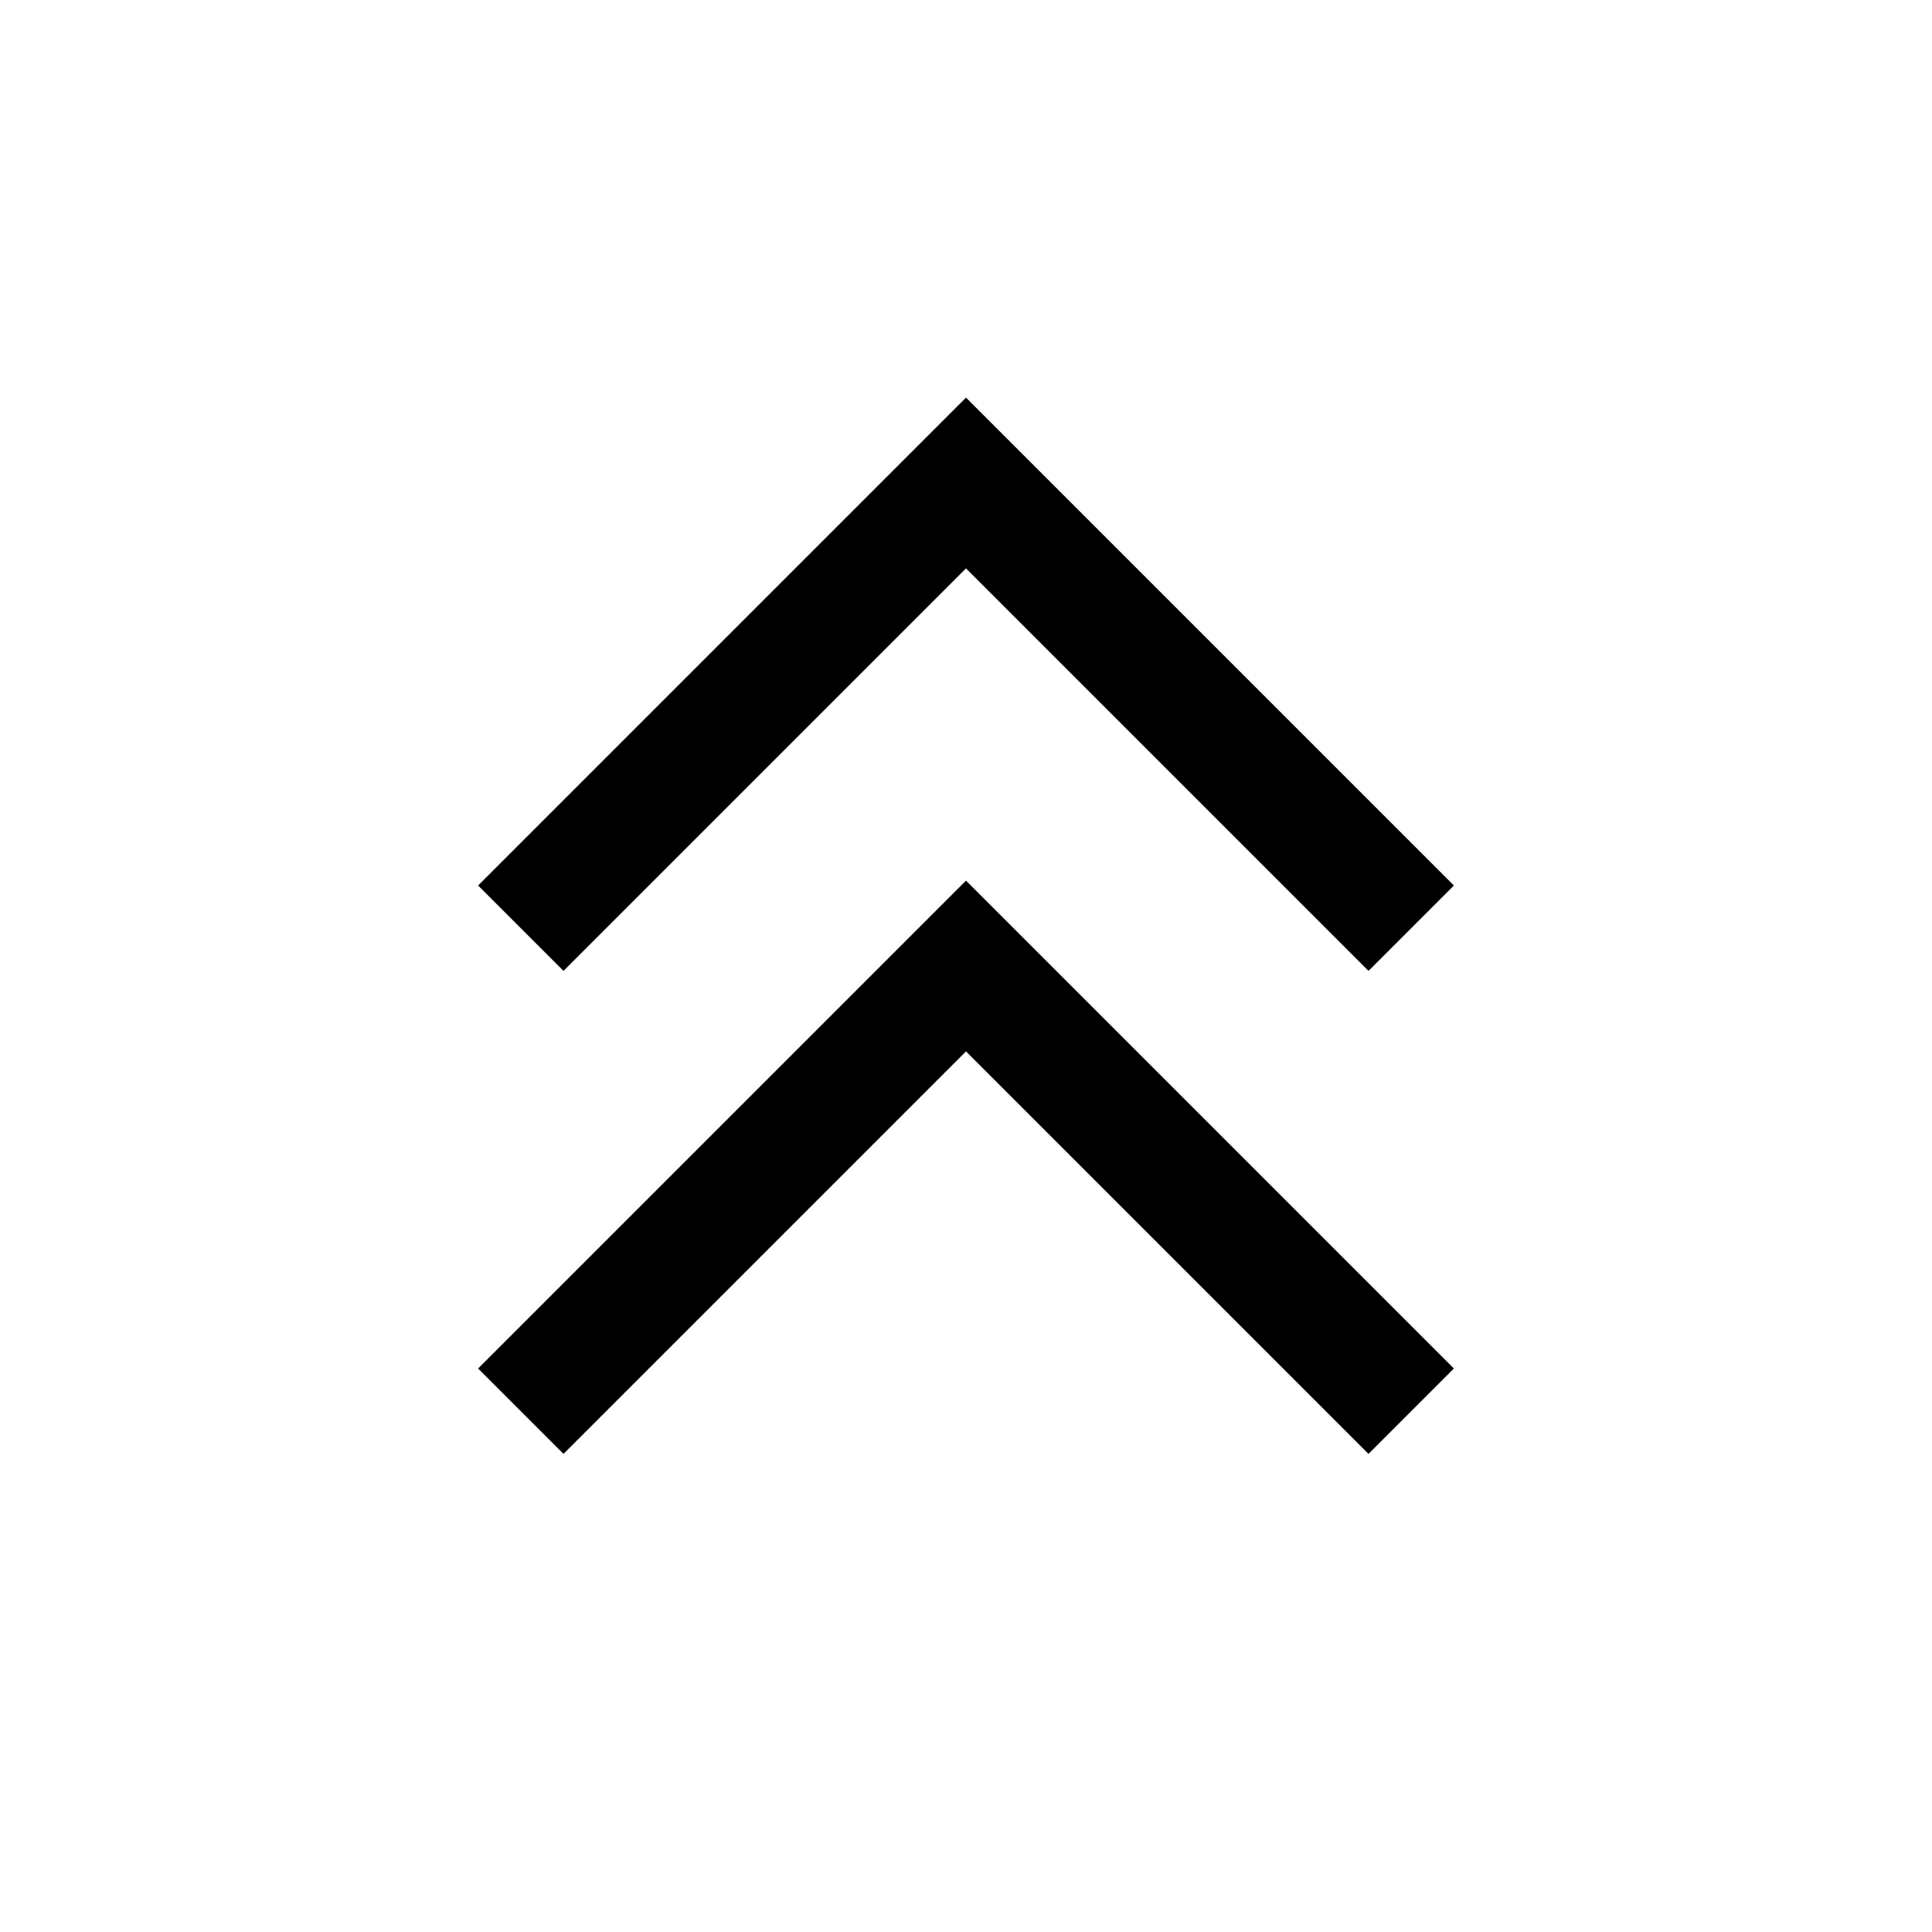
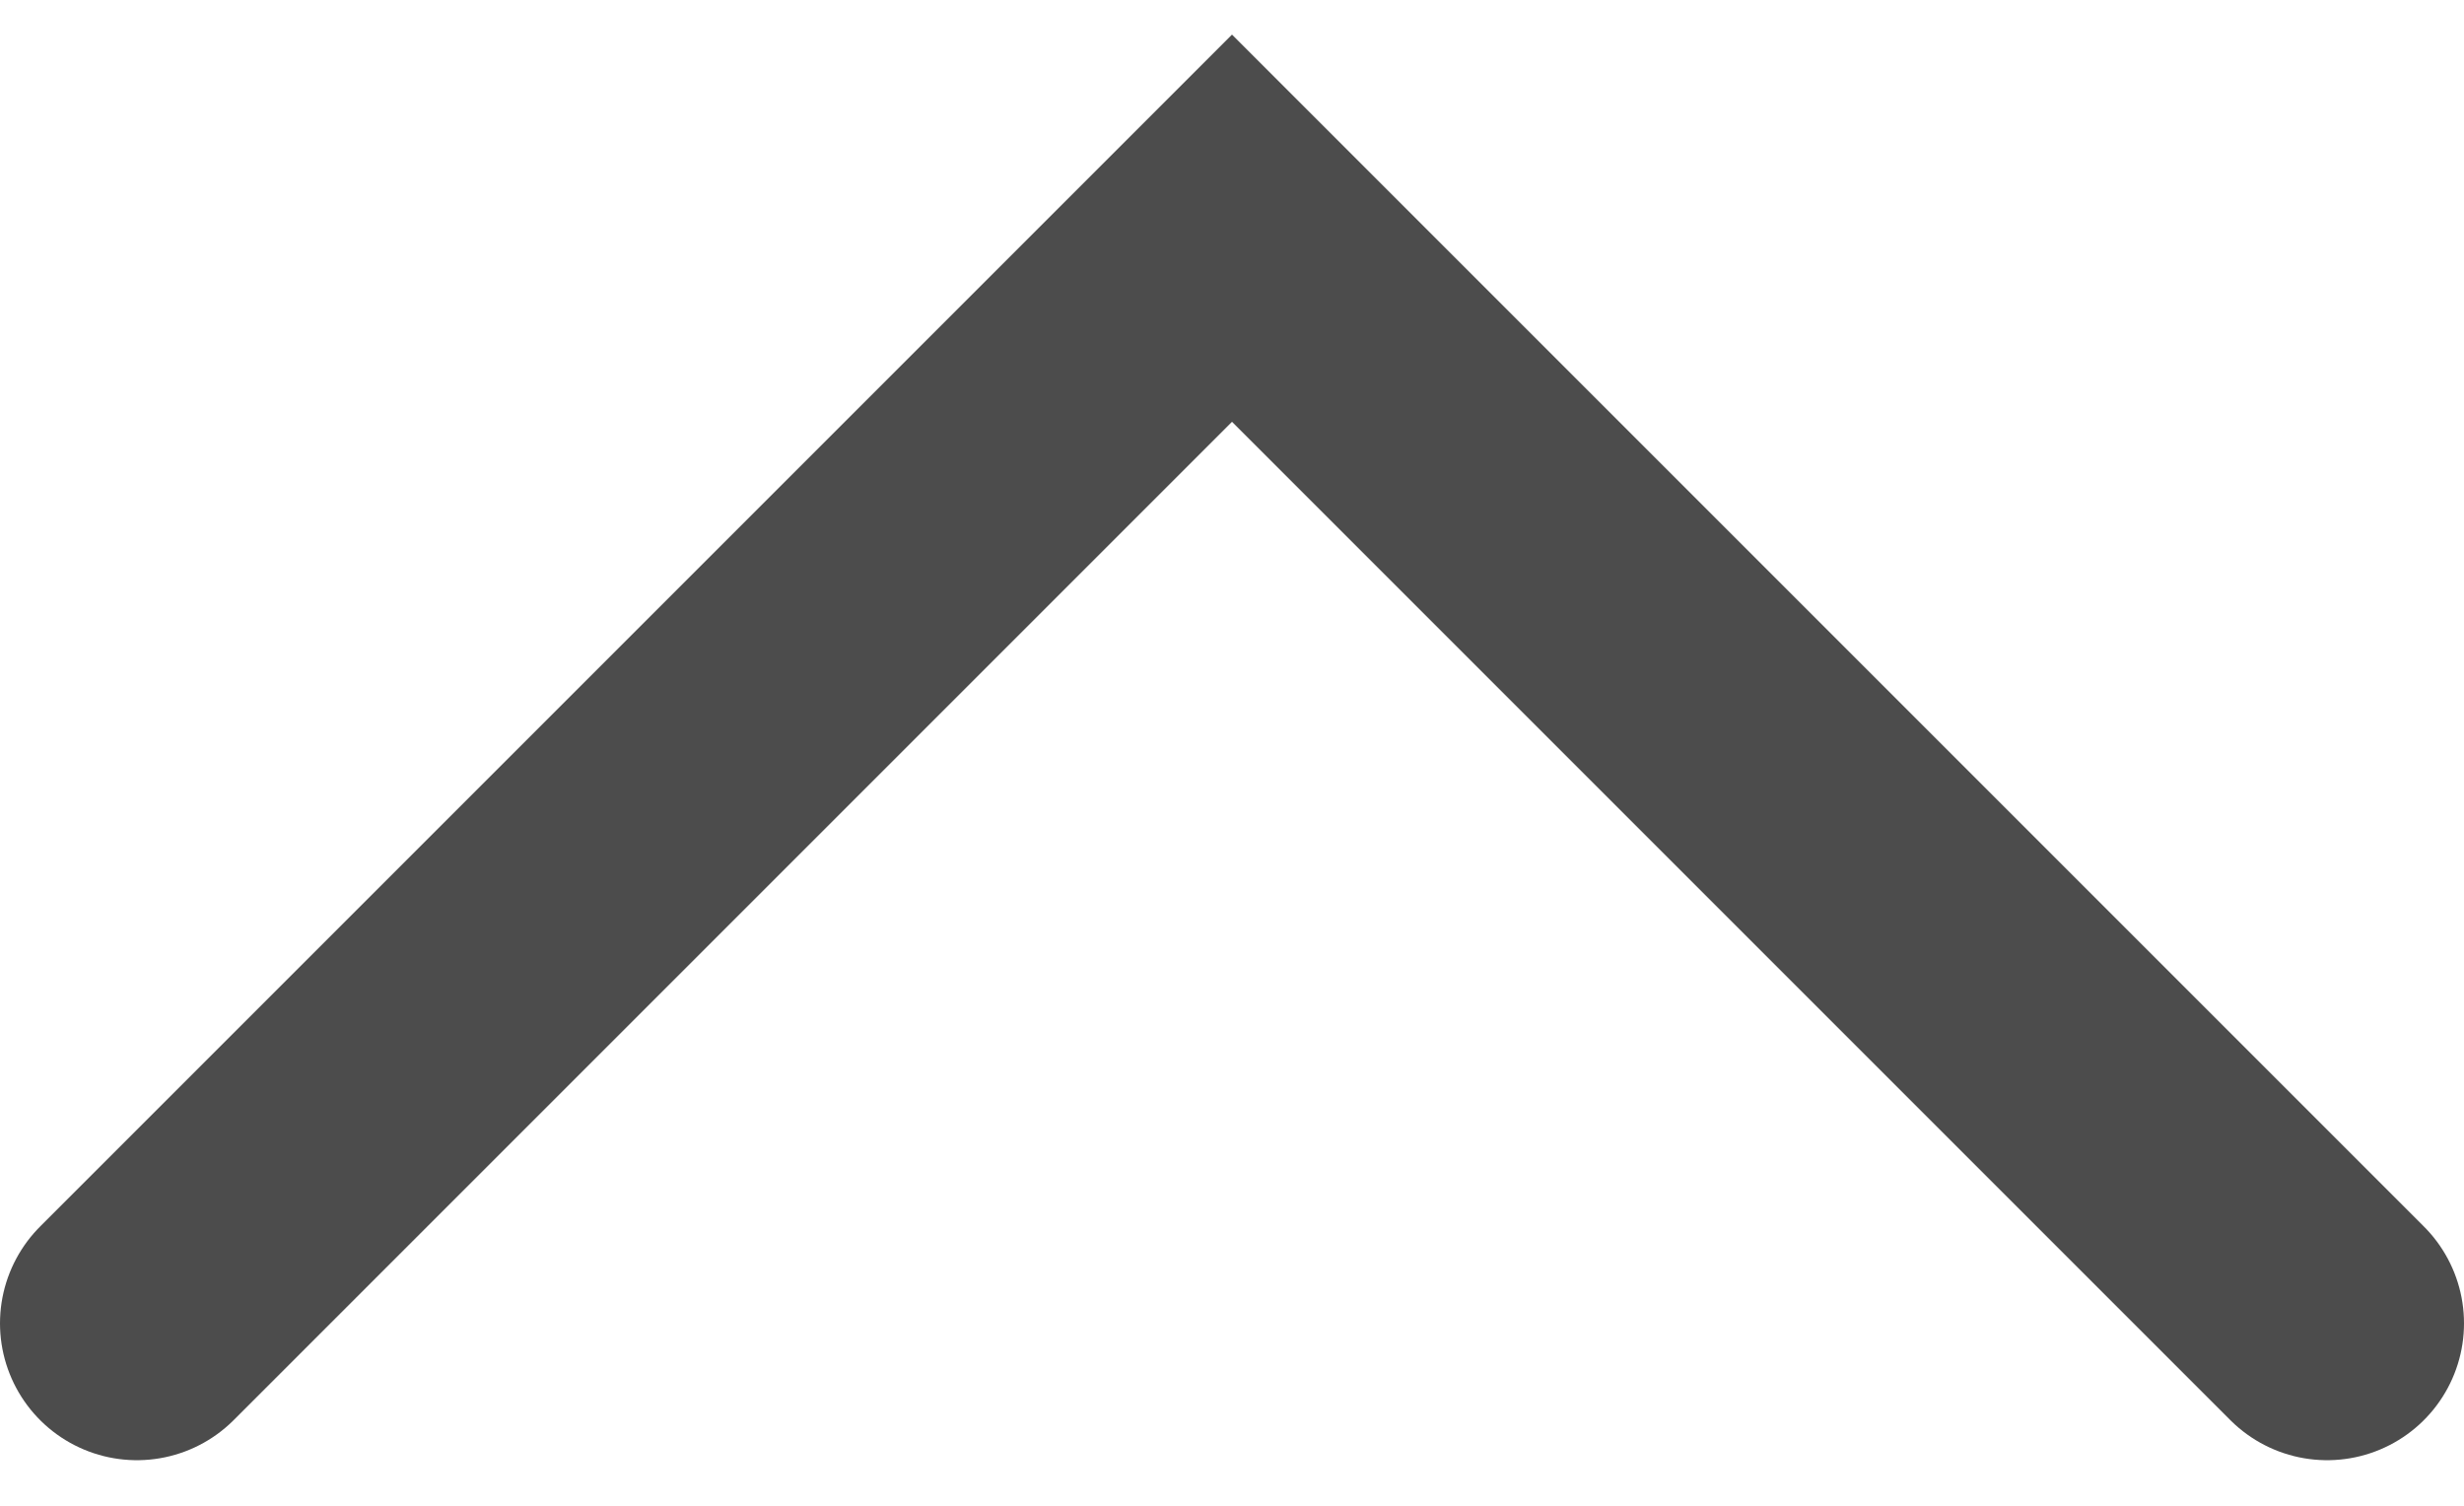
- <svg xmlns="http://www.w3.org/2000/svg" role="img" width="32px" height="32px" viewBox="0 0 24 24" aria-labelledby="chevronsUpIconTitle chevronsUpIconDesc" stroke="#000" stroke-width="1.5" stroke-linecap="square" stroke-linejoin="miter" fill="none" color="#000">
-   <polyline points="7 11 12 6 17 11 17 11" />
-   <polyline points="7 17 12 12 17 17 17 17" />
+ <svg xmlns="http://www.w3.org/2000/svg" width="18" height="11" viewBox="0 0 18 11" fill="none">
+   <path d="M1 9.667L9 1.667L17 9.667" stroke="black" stroke-opacity="0.7" stroke-width="2" stroke-linecap="round" />
</svg>
